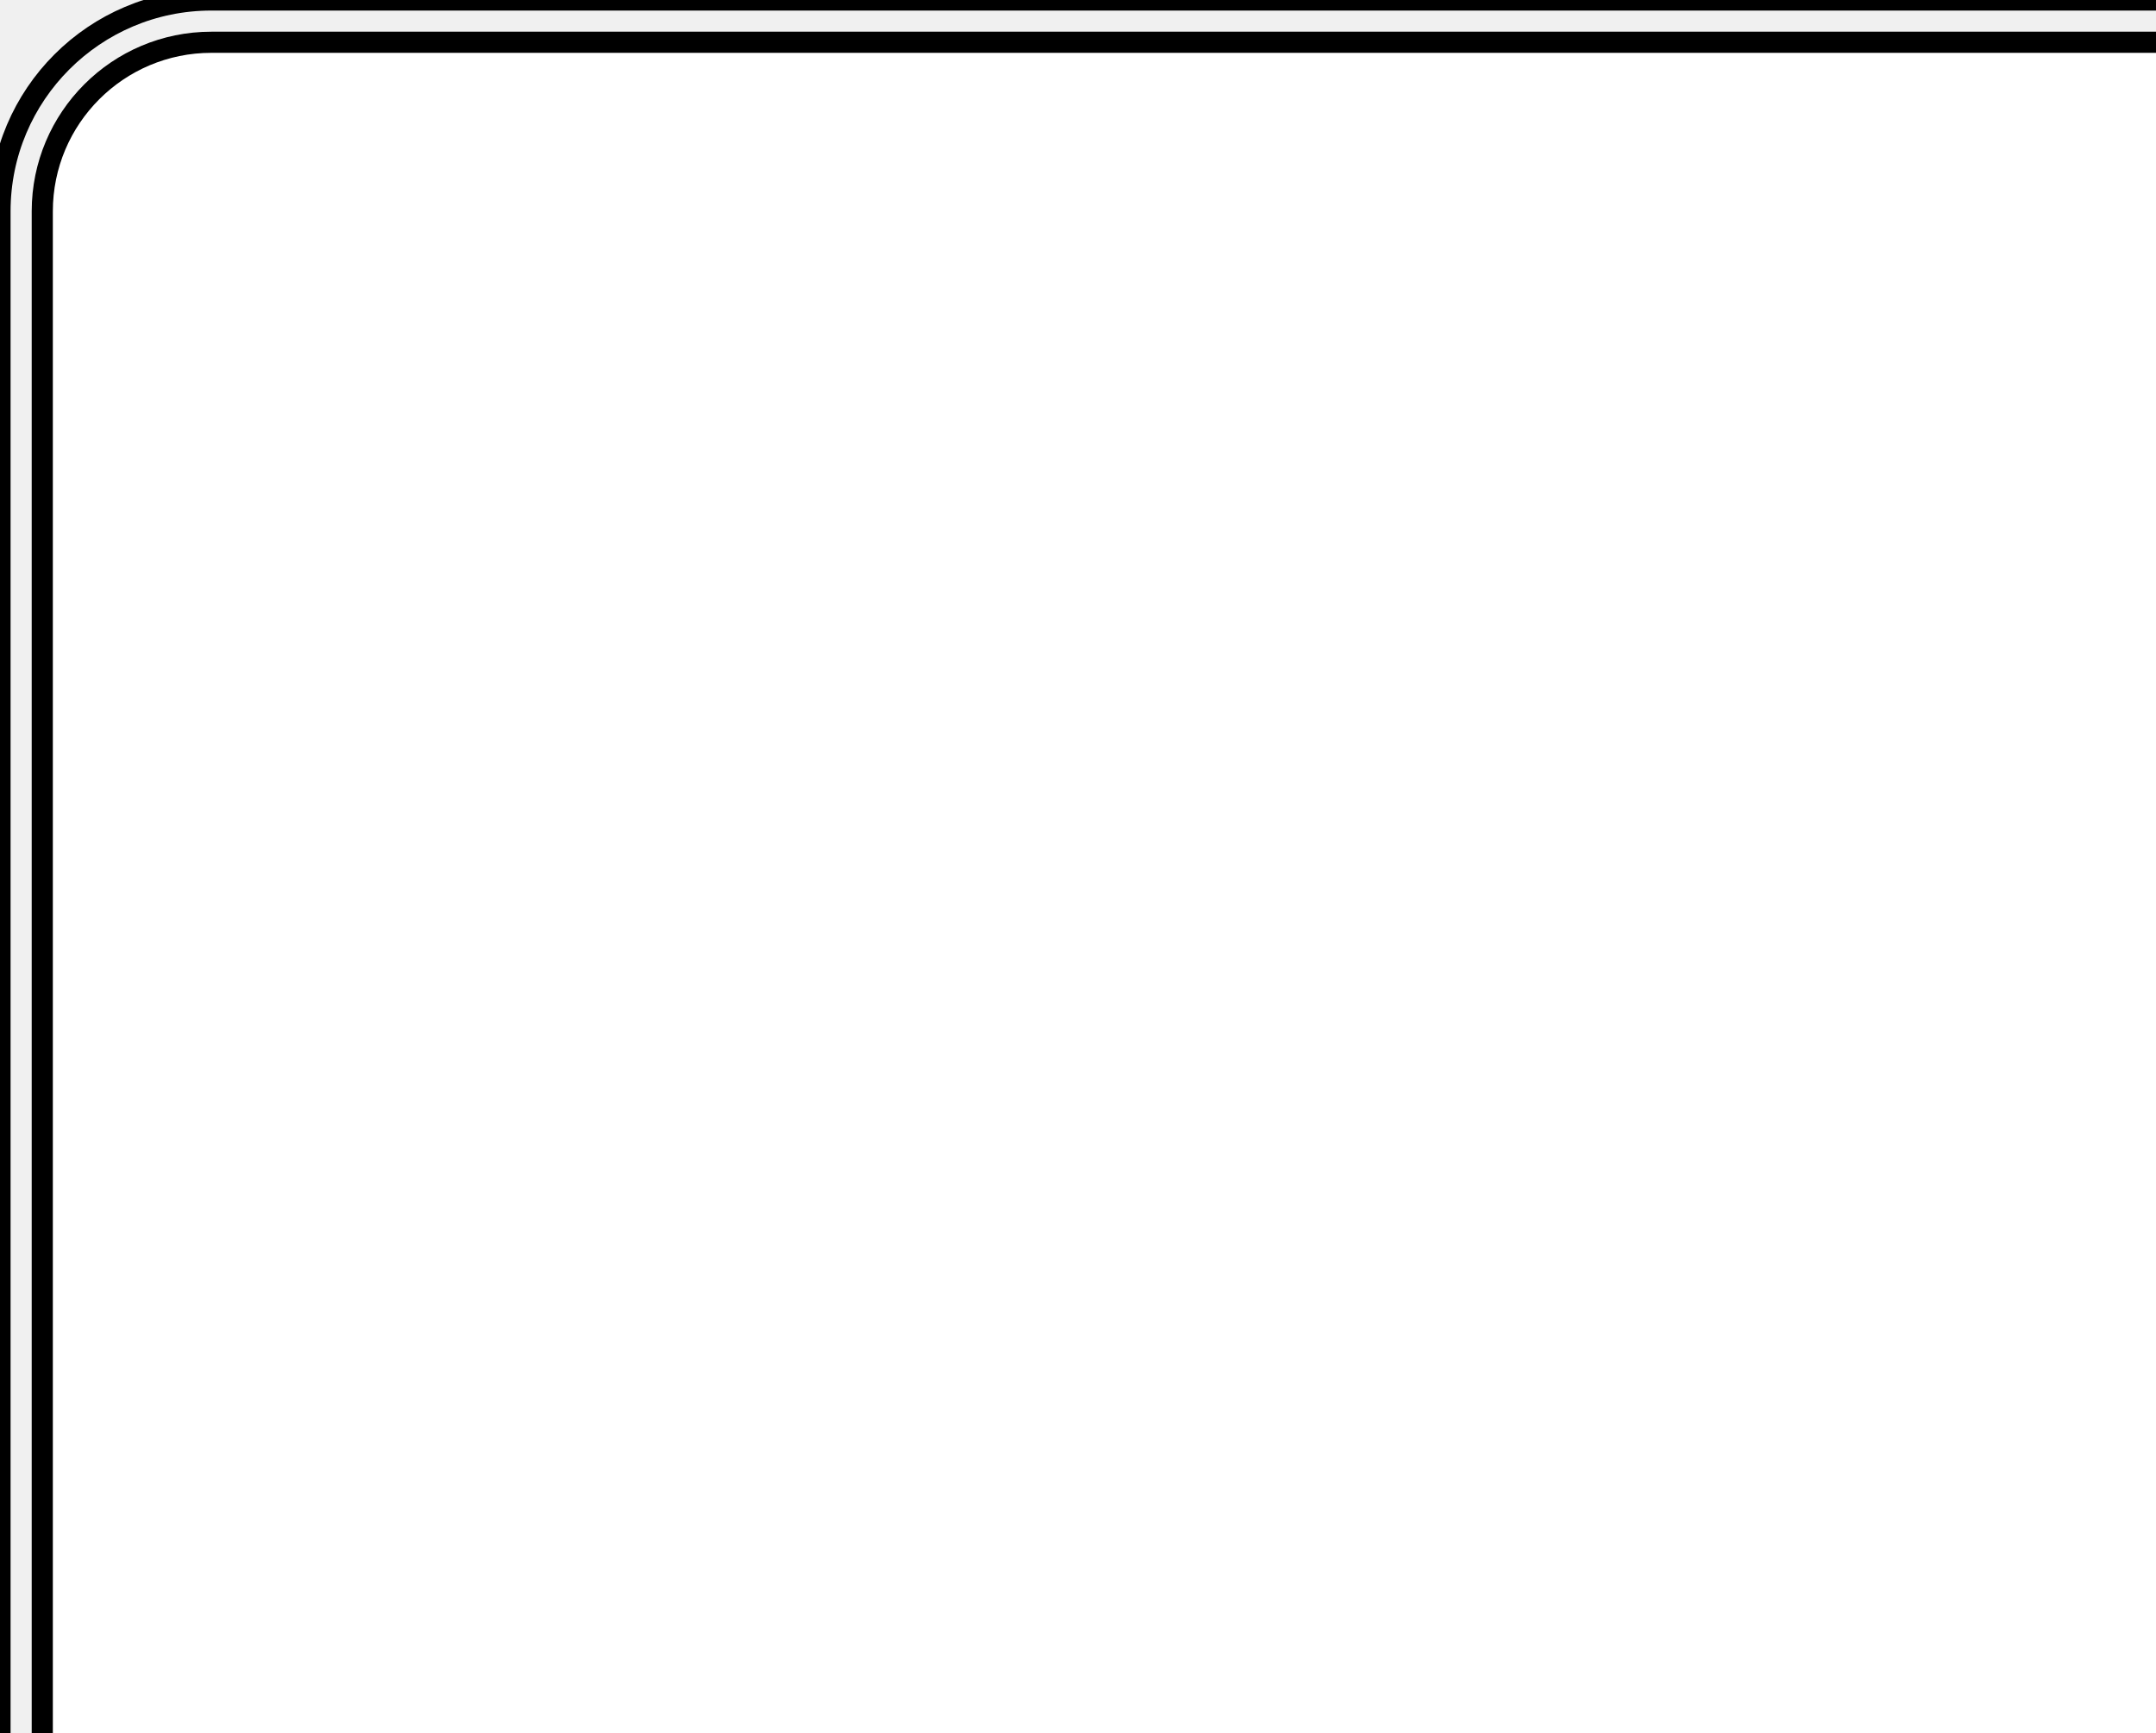
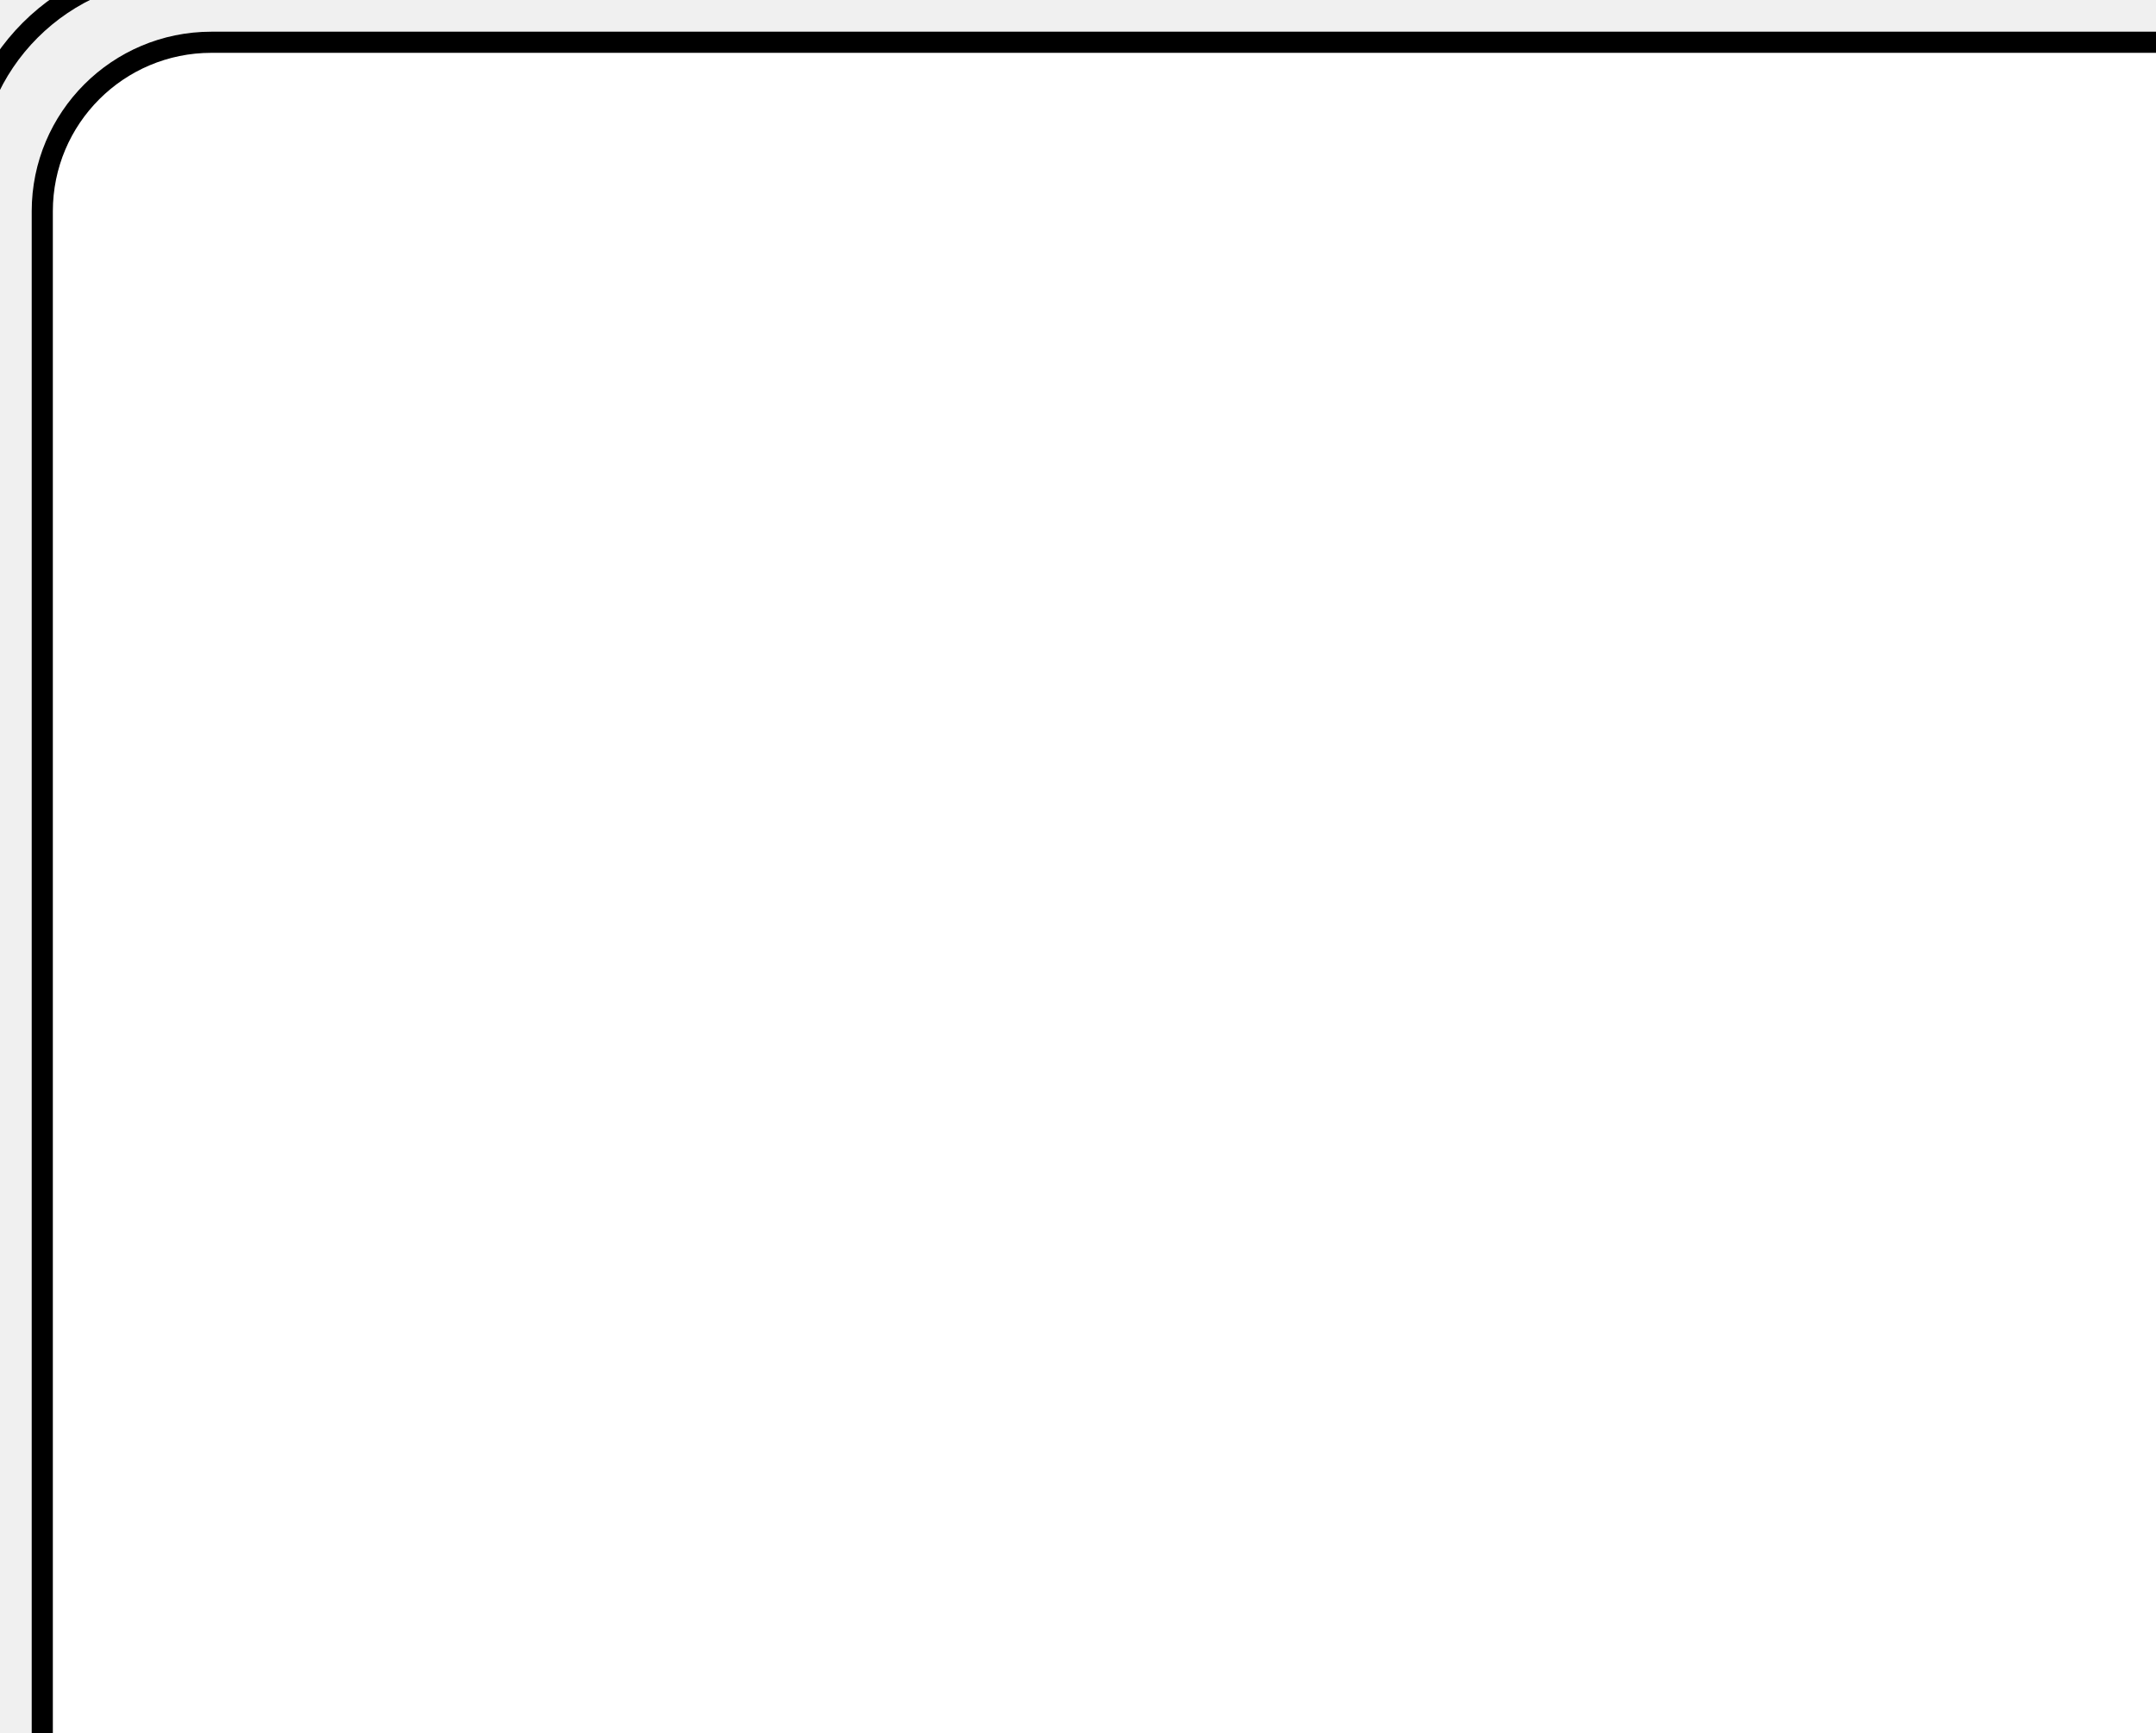
<svg xmlns="http://www.w3.org/2000/svg" xmlns:ns1="http://www.b3mn.org/oryx" width="102" height="82" version="1.0">
  <defs />
  <ns1:magnets>
-     <ns1:magnet ns1:cx="0" ns1:cy="80" ns1:anchors="left" />
-     <ns1:magnet ns1:cx="100" ns1:cy="160" ns1:anchors="bottom" />
-     <ns1:magnet ns1:cx="200" ns1:cy="80" ns1:anchors="right" />
-     <ns1:magnet ns1:cx="100" ns1:cy="0" ns1:anchors="top" />
+     <ns1:magnet ns1:cx="2" ns1:cy="80" ns1:anchors="left" />
+     <ns1:magnet ns1:cx="100" ns1:cy="158" ns1:anchors="bottom" />
+     <ns1:magnet ns1:cx="198" ns1:cy="80" ns1:anchors="right" />
+     <ns1:magnet ns1:cx="100" ns1:cy="2" ns1:anchors="top" />
    <ns1:magnet ns1:cx="100" ns1:cy="80" ns1:default="yes" />
  </ns1:magnets>
-   <g pointer-events="fill" ns1:minimumSize="200 160" ns1:maximumSize="">
-     <rect id="border" ns1:resize="vertical horizontal" x="0" y="0" width="200" height="160" rx="10" ry="10" stroke="black" stroke-width="1" fill="none" />
+   <g pointer-events="fill" ns1:minimumSize="120 100" ns1:maximumSize="">
+     <rect id="border" ns1:resize="vertical horizontal" x="-1.5" y="-1.5" width="203" height="163" rx="10" ry="10" stroke="black" stroke-width="1" fill="none" />
    <rect id="taskrect" ns1:anchors="bottom top right left" x="2" y="2" width="196" height="156" rx="8" ry="8" stroke="black" stroke-width="1" fill="white" />
    <text font-size="14" id="acttext" x="8" y="10" ns1:align="middle left" ns1:anchors="left top" stroke="black" />
    <g id="none" />
    <g id="loop">
-       <path ns1:anchors="bottom" style="opacity:1;fill:none;fill-opacity:1;stroke:#000000;stroke-width:1.5;stroke-linecap:round;stroke-linejoin:round;stroke-miterlimit:2.1;stroke-dasharray:none;stroke-opacity:1" id="path2396" d="M 100.5,153 L 100.5,156 L 97.5,156 M 100.5,156 A 4.875,4.875 0 1 1 104.5,156" />
+       <path ns1:anchors="bottom" style="opacity:1;fill:none;fill-opacity:1;stroke:#000000;stroke-width:1.5;stroke-linecap:round;stroke-linejoin:round;stroke-miterlimit:2.1;stroke-dasharray:none;stroke-opacity:1" id="path2396" d="M 100.5,152 L 100.5,155 L 97.5,155 M 100.5,155 A 4.875,4.875 0 1 1 104.5,155" />
    </g>
    <g id="multiple">
-       <path ns1:anchors="bottom" fill="none" stroke="black" d="M97 148 v8 M101 148 v8 M105 148 v8" stroke-width="2" />
+       <path ns1:anchors="bottom" fill="none" stroke="black" d="M97 145 v10 M101 145 v10 M105 145 v10" stroke-width="2" />
    </g>
    <g id="adhoc">
-       <text ns1:anchors="bottom" x="101" y="156" font-size="20" font-weight="bold" transform="translate(8,0)">~</text>
+       <text ns1:anchors="bottom" x="101" y="157" font-size="20" font-weight="bold" transform="translate(8,0)">~</text>
    </g>
    <g id="compensation">
-       <path ns1:anchors="bottom" fill="none" stroke="black" d="M 101 152 L 105 148 L 105 156 L 101 152 L 101 148 L 97 152 L 101 156 L 101 152" stroke-width="1" transform="translate(-14,0)" />
+       <path ns1:anchors="bottom" fill="none" stroke="black" d="M 101 150 L 106 145 L 106 155z M95.7 150 L 100.7 155 L 100.7 145z" stroke-width="1" transform="translate(-16,0)" />
    </g>
  </g>
</svg>
